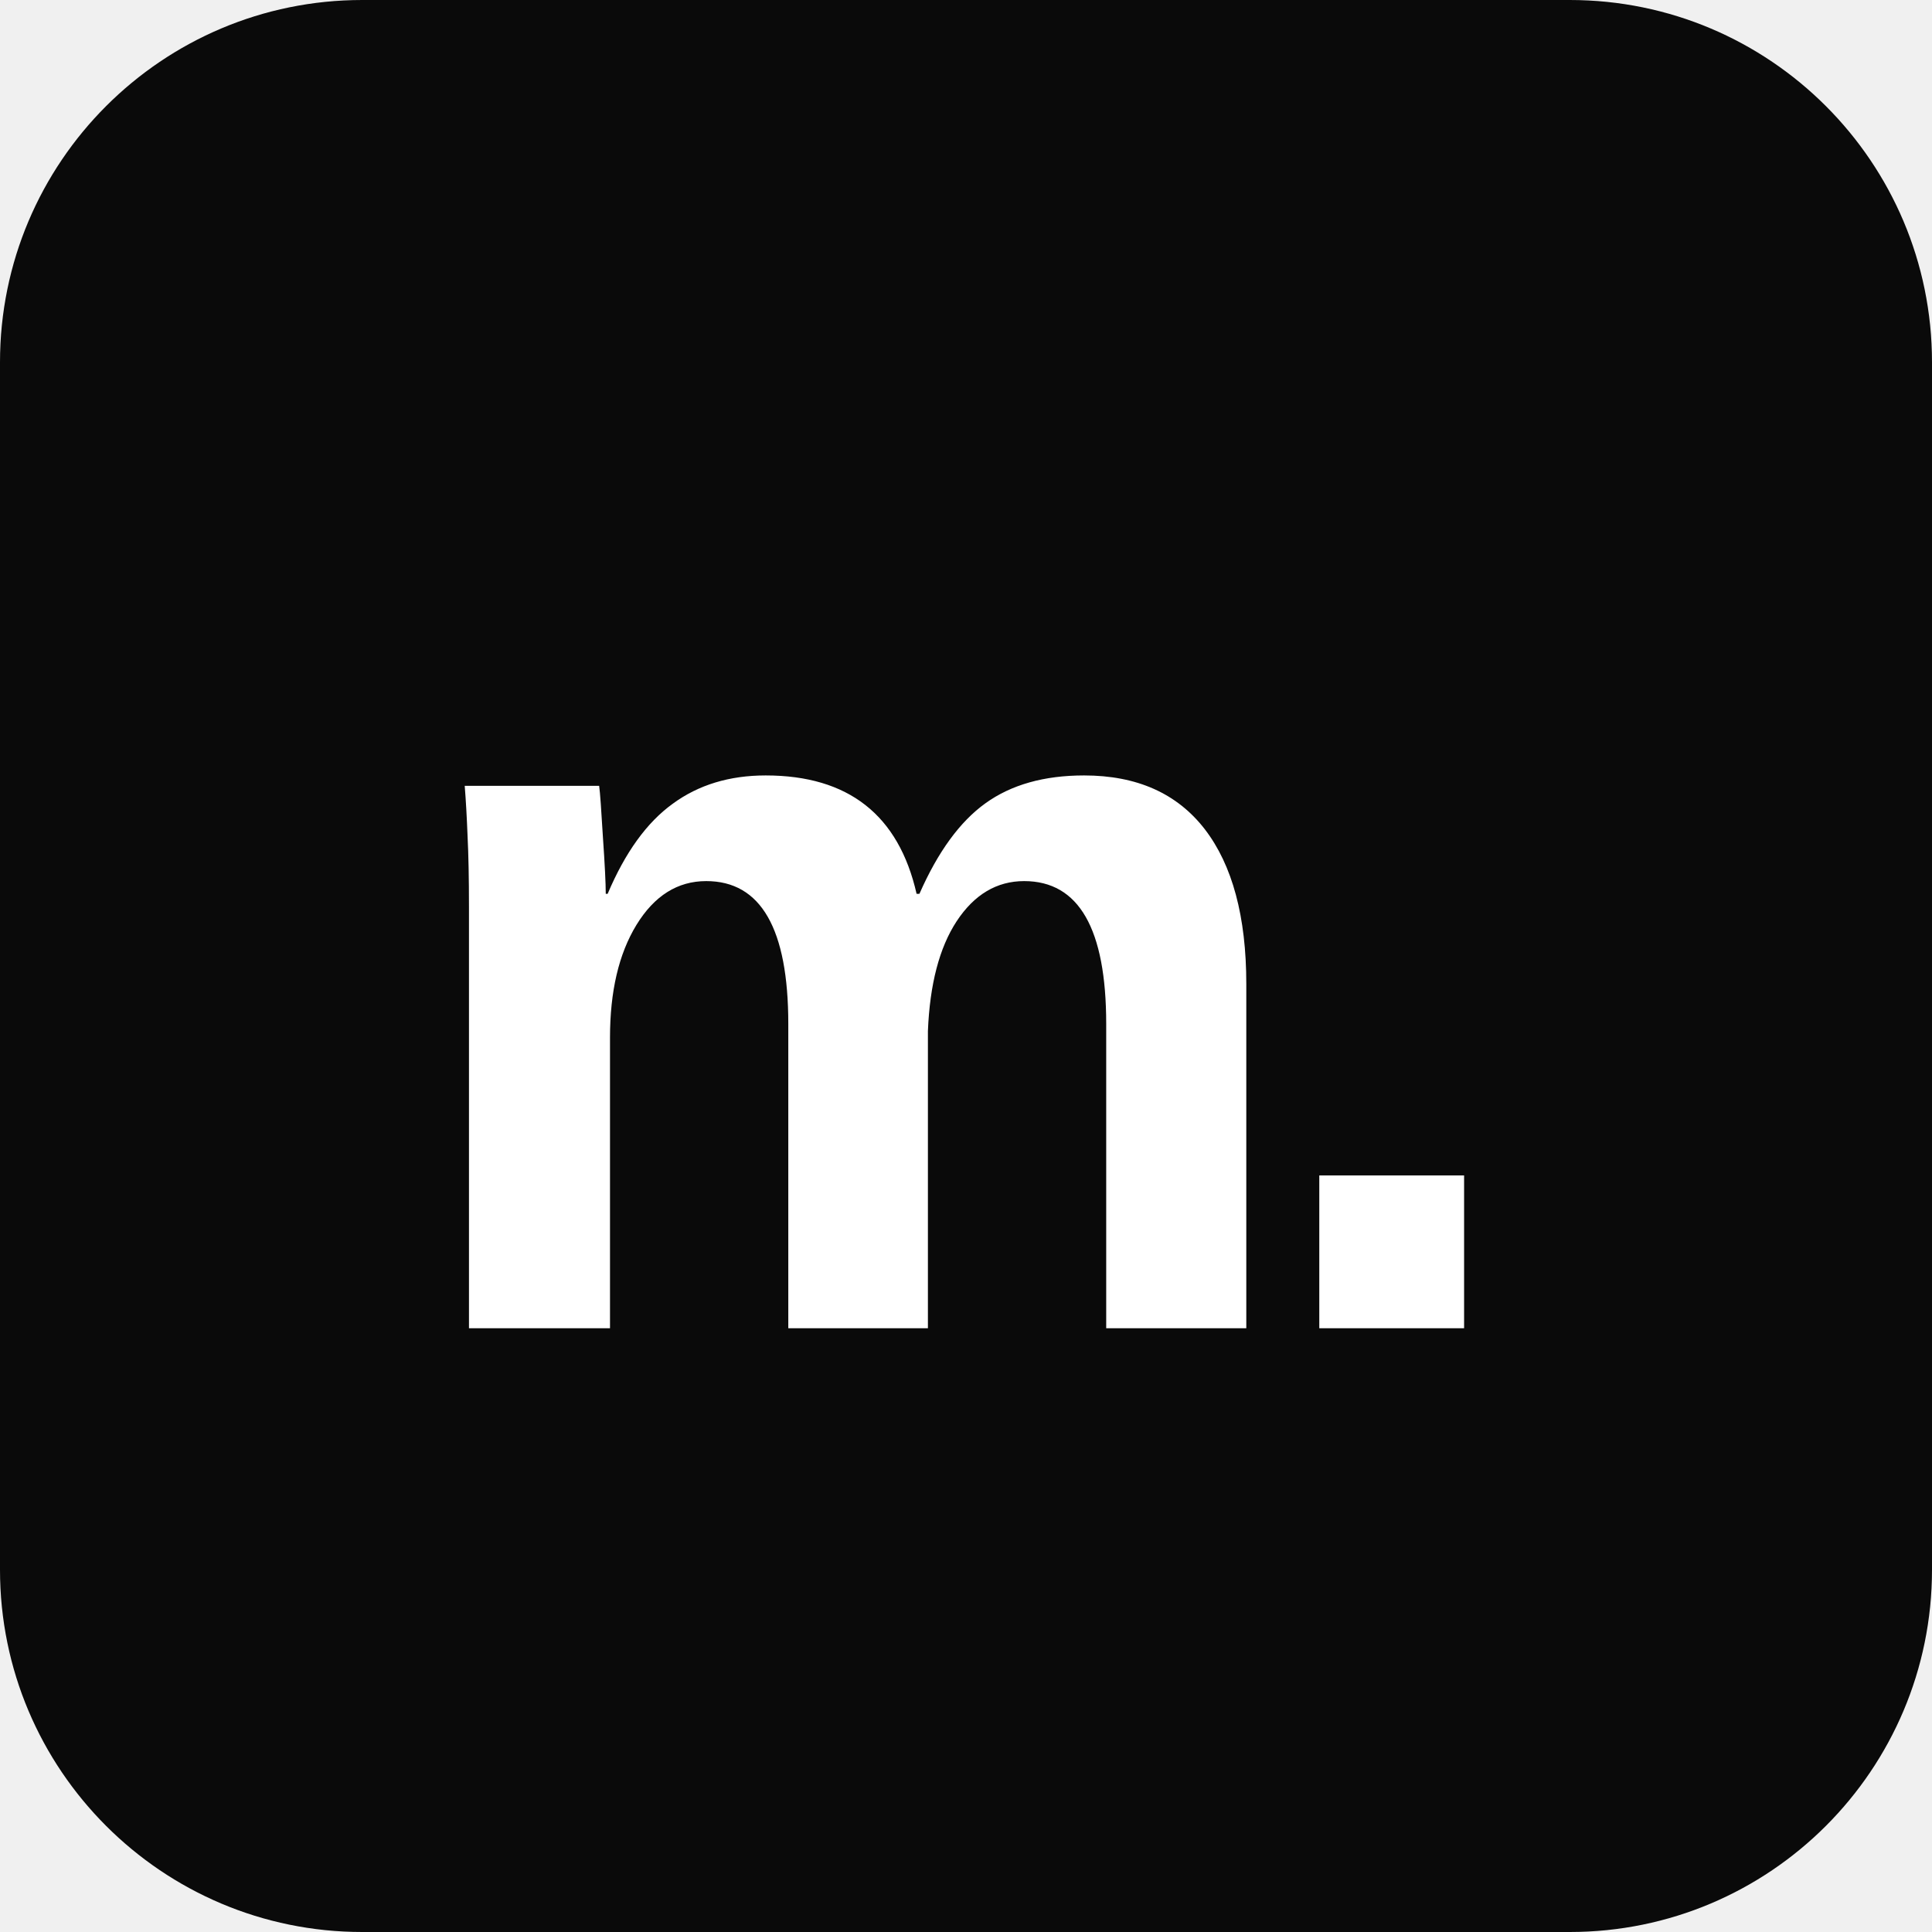
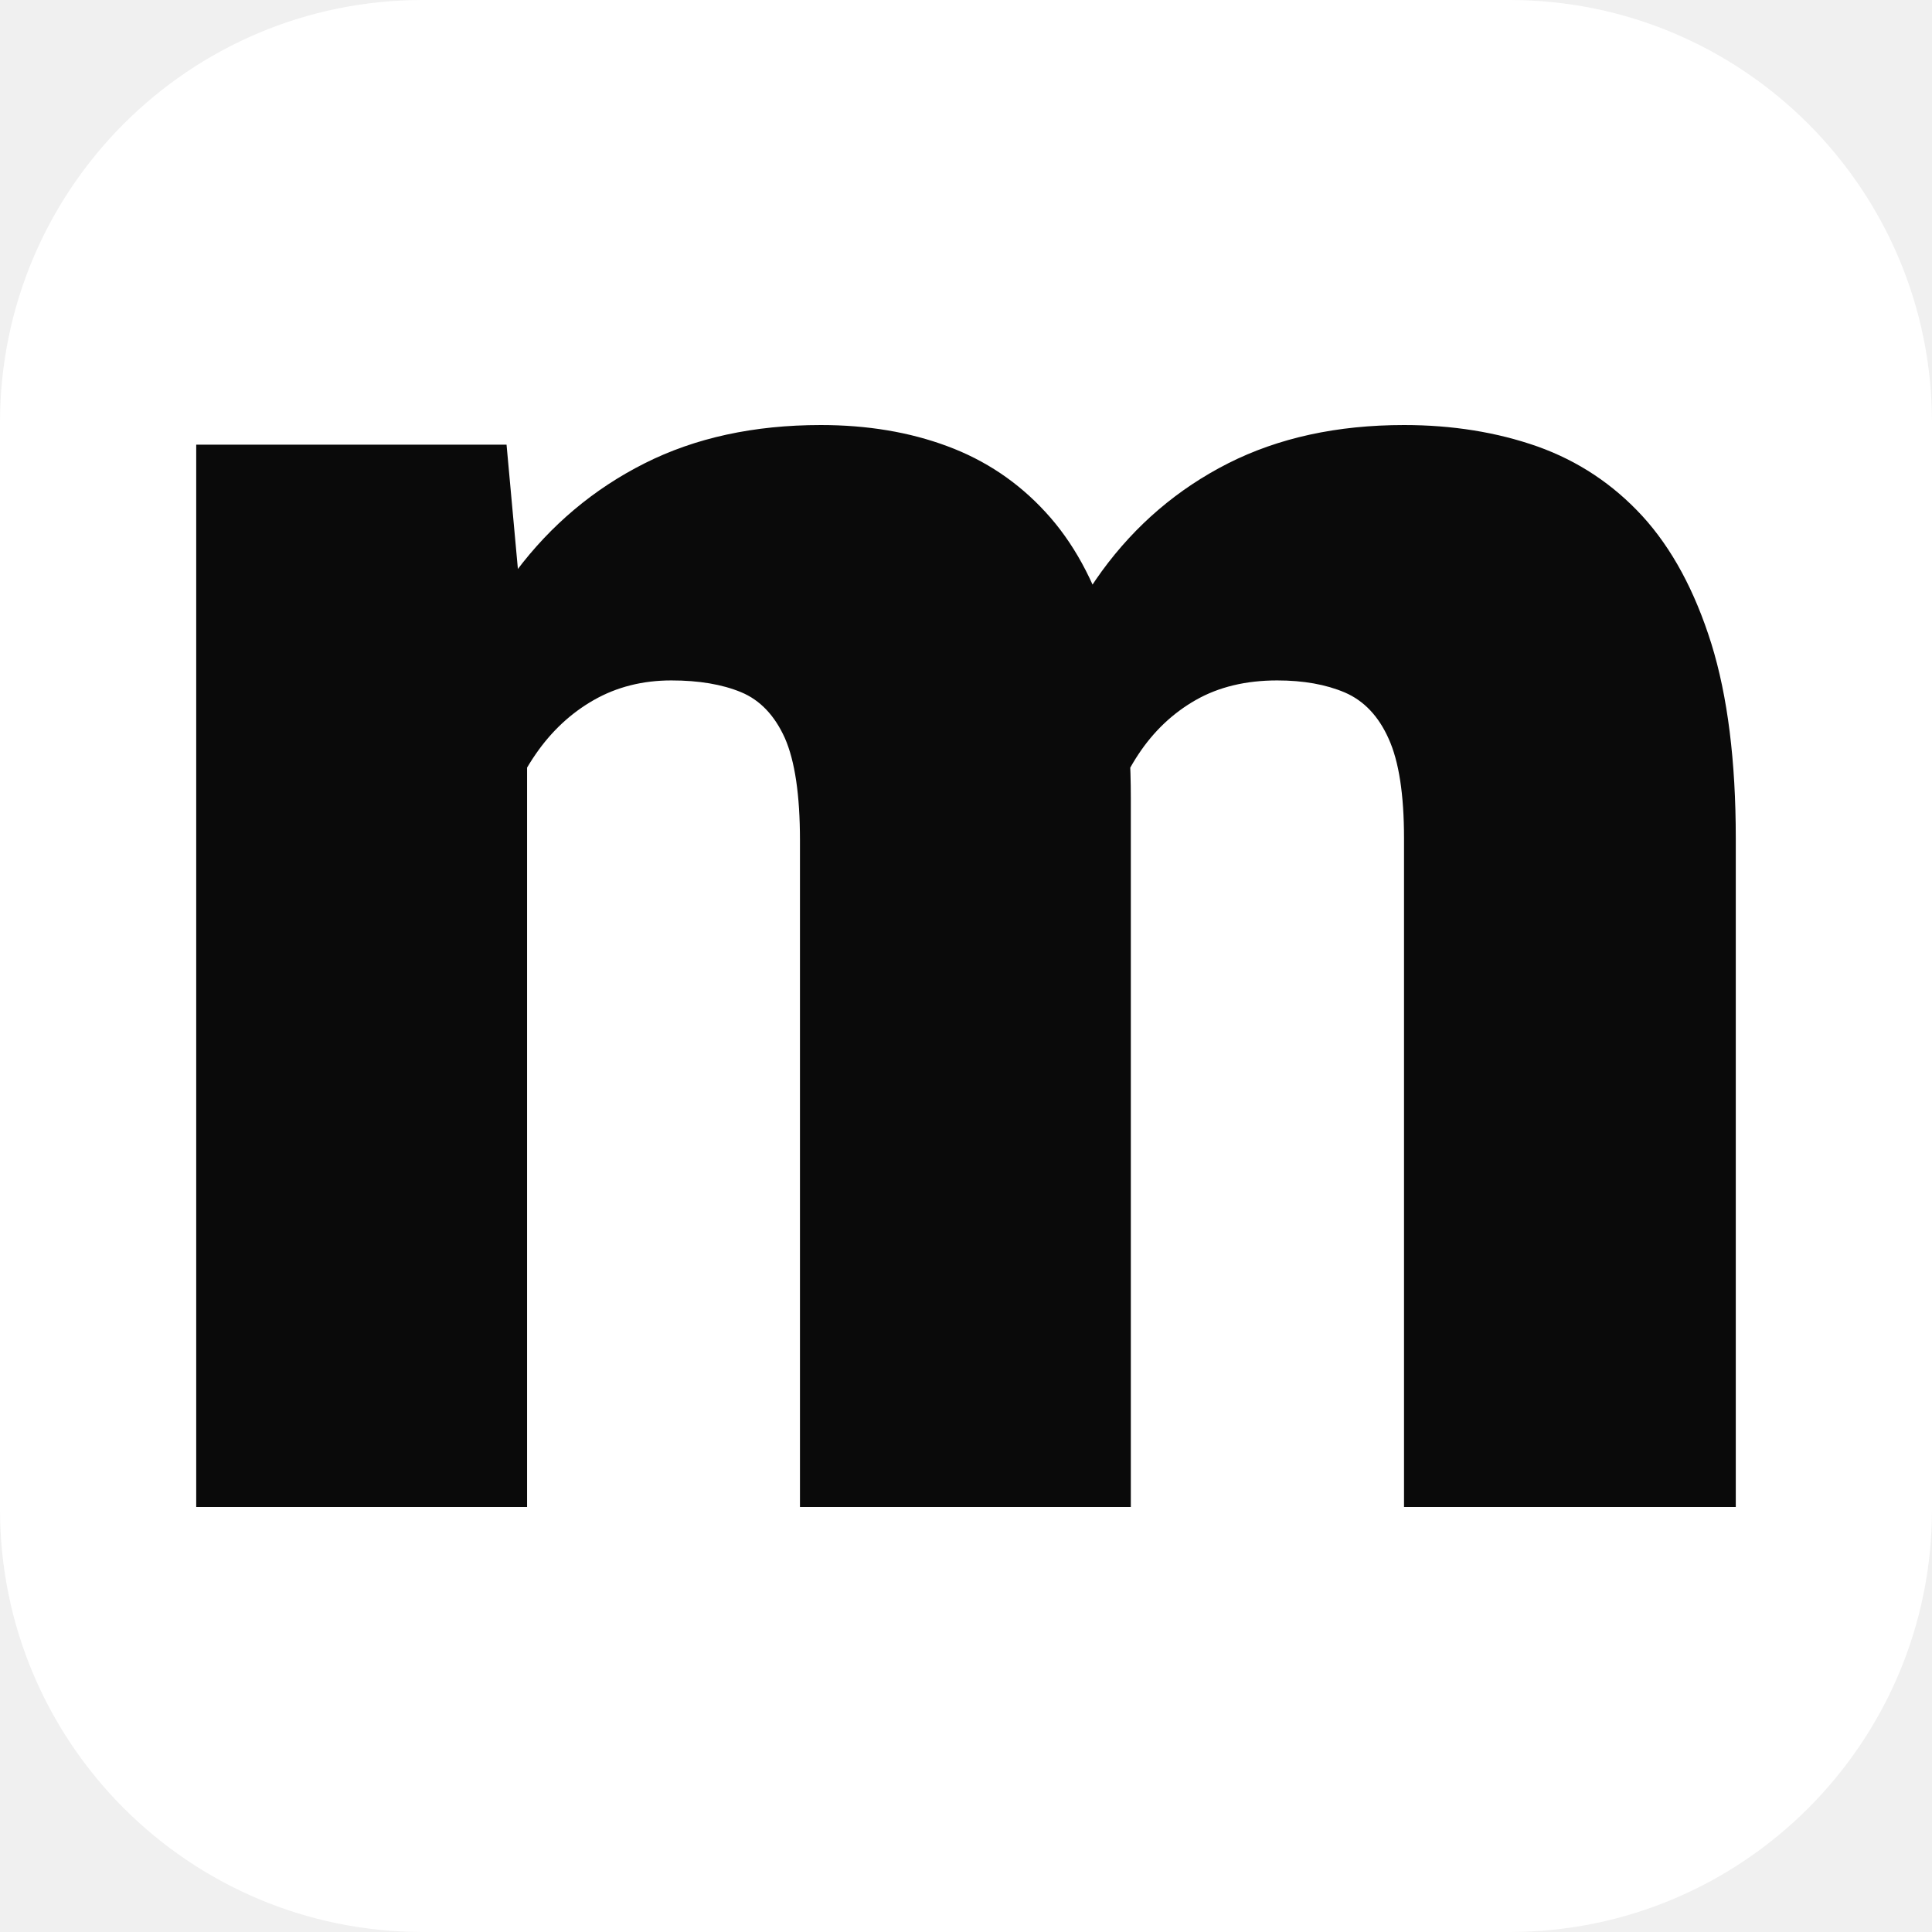
<svg xmlns="http://www.w3.org/2000/svg" viewBox="0 0 64 64">
-   <rect width="64" height="64" rx="12" fill="#0a0a0a" />
-   <text x="32" y="44" text-anchor="middle" font-family="Arial, Helvetica, sans-serif" font-weight="700" font-size="34" letter-spacing="-2" fill="#fff">m.</text>
+   <rect width="64" height="64" rx="14" fill="#ffffff" />
+   <path fill="#0a0a0a" d="M17.46 22.18V49.92H6.5V14.73H16.78ZM16.13 31.12 13.62 31.19Q13.62 27.48 14.5 24.36Q15.38 21.23 17.1 18.92Q18.83 16.62 21.35 15.35Q23.87 14.08 27.19 14.08Q29.5 14.08 31.38 14.78Q33.27 15.48 34.63 16.96Q36 18.44 36.73 20.79Q37.46 23.15 37.46 26.44V49.92H26.5V27.84Q26.5 25.59 26 24.45Q25.49 23.32 24.55 22.93Q23.61 22.54 22.24 22.54Q20.81 22.54 19.67 23.19Q18.53 23.84 17.74 24.99Q16.94 26.15 16.53 27.71Q16.13 29.27 16.13 31.12ZM36.23 31.12 33.17 31.19Q33.17 27.48 34 24.36Q34.83 21.23 36.5 18.92Q38.18 16.62 40.68 15.35Q43.19 14.08 46.51 14.08Q48.91 14.08 50.93 14.79Q52.95 15.51 54.41 17.1Q55.87 18.7 56.69 21.32Q57.5 23.93 57.5 27.77V49.92H46.51V27.77Q46.51 25.59 46 24.47Q45.5 23.35 44.55 22.94Q43.61 22.54 42.31 22.54Q40.75 22.54 39.61 23.19Q38.47 23.84 37.71 24.99Q36.94 26.15 36.59 27.71Q36.23 29.27 36.23 31.12Z" />
</svg>
